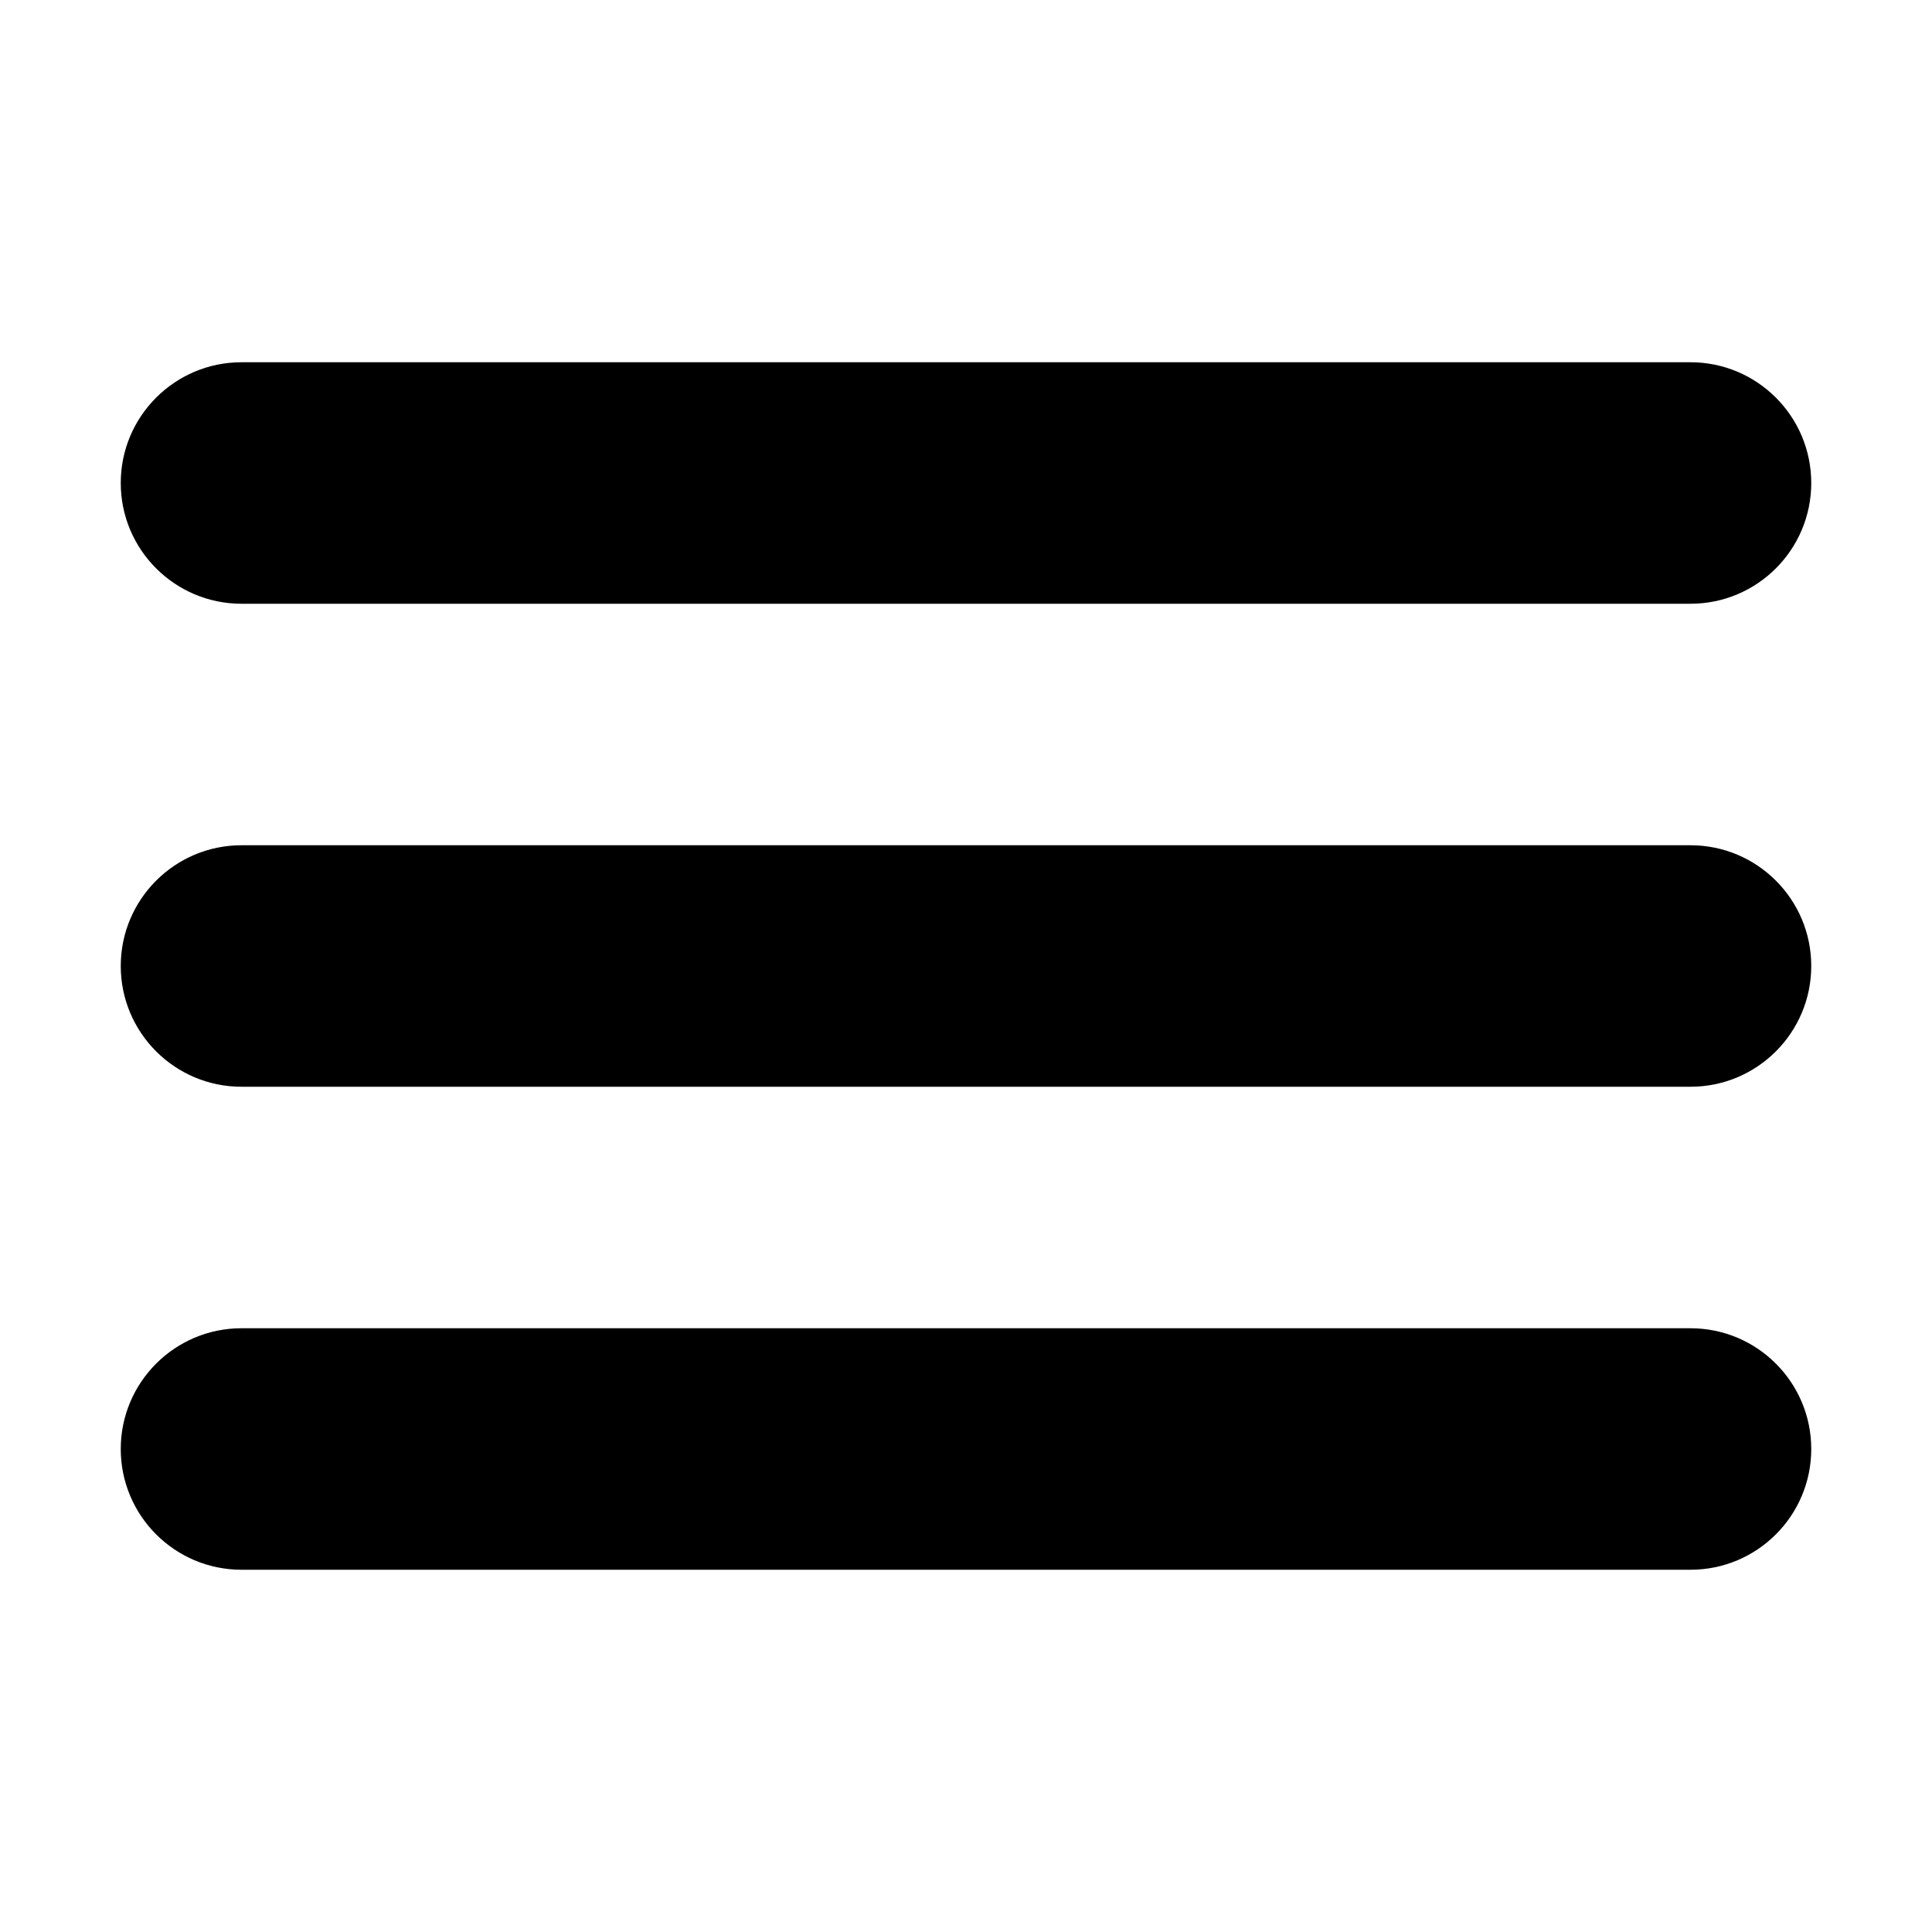
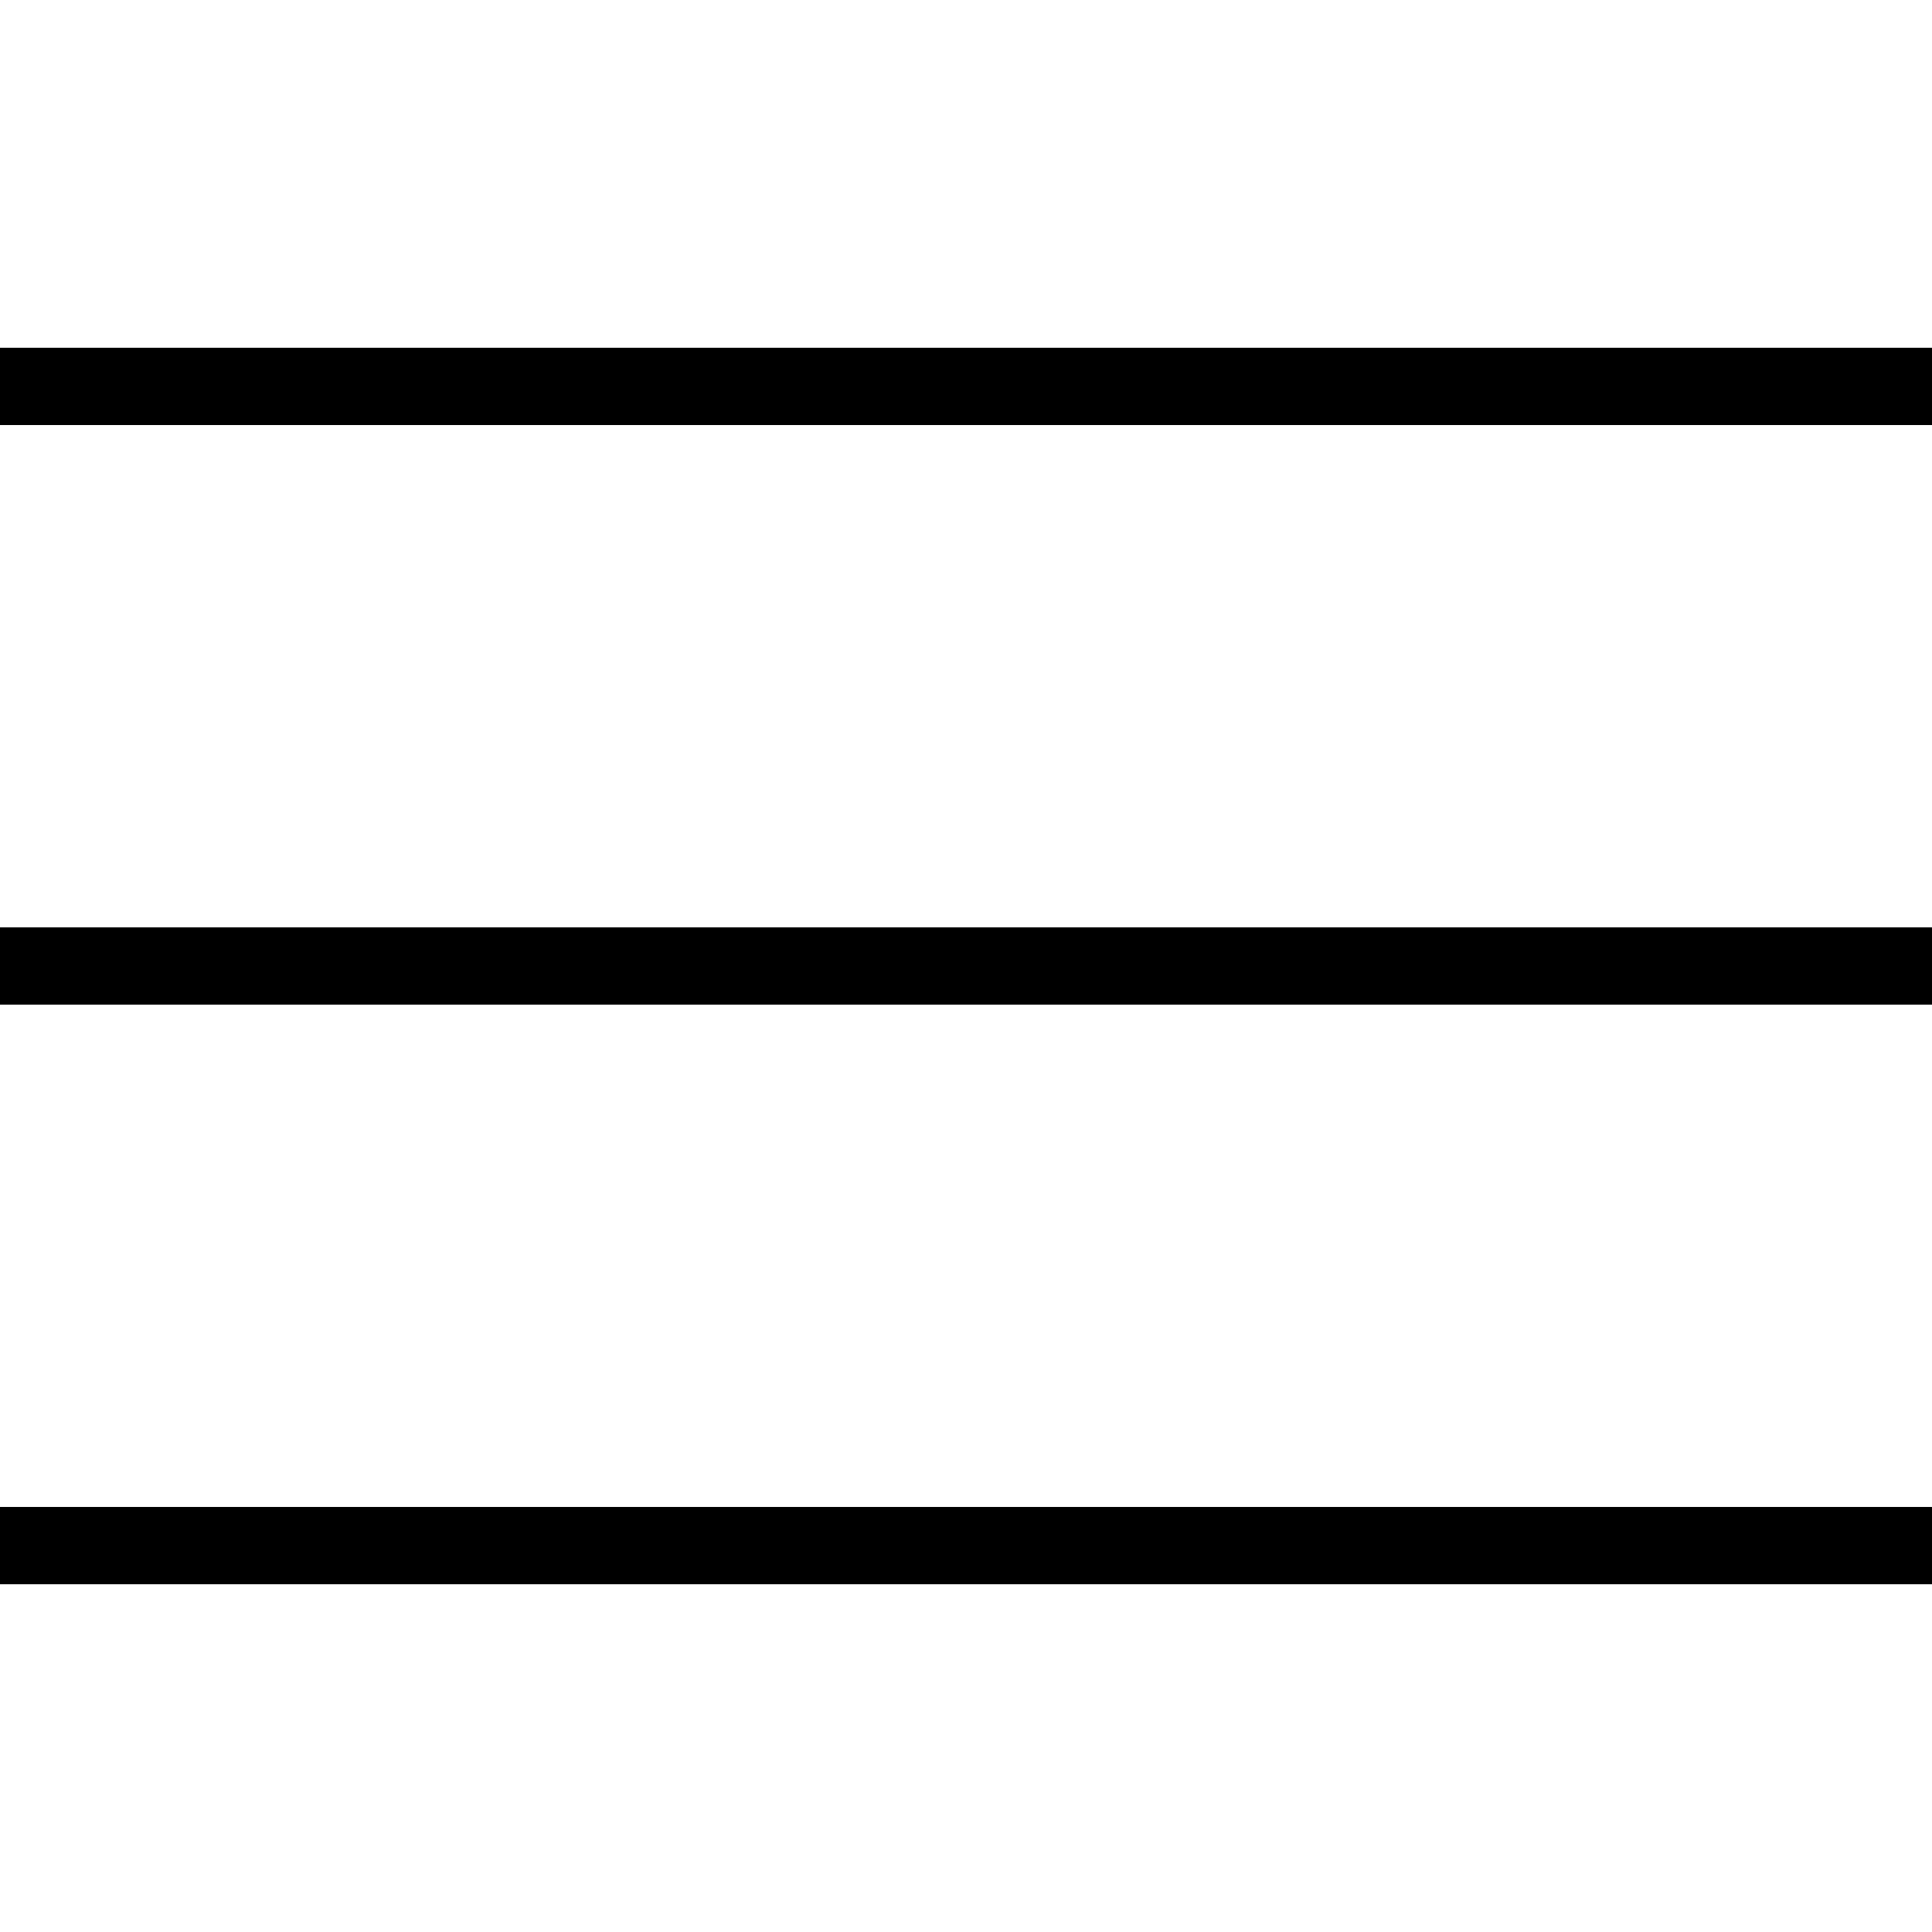
- <svg xmlns="http://www.w3.org/2000/svg" height="32px" id="Layer_1" style="enable-background:new 0 0 32 32;" version="1.1" viewBox="0 0 32 32" width="32px" xml:space="preserve">
-   <path d="M4,10h24c1.104,0,2-0.896,2-2s-0.896-2-2-2H4C2.896,6,2,6.896,2,8S2.896,10,4,10z M28,14H4c-1.104,0-2,0.896-2,2  s0.896,2,2,2h24c1.104,0,2-0.896,2-2S29.104,14,28,14z M28,22H4c-1.104,0-2,0.896-2,2s0.896,2,2,2h24c1.104,0,2-0.896,2-2  S29.104,22,28,22z" />
+ <svg xmlns="http://www.w3.org/2000/svg" fill="#000000" viewBox="0 0 50 50" width="50px" height="50px">
+   <path d="M 0 9 L 0 11 L 50 11 L 50 9 Z M 0 24 L 0 26 L 50 26 L 50 24 Z M 0 39 L 0 41 L 50 41 L 50 39 Z" />
</svg>
